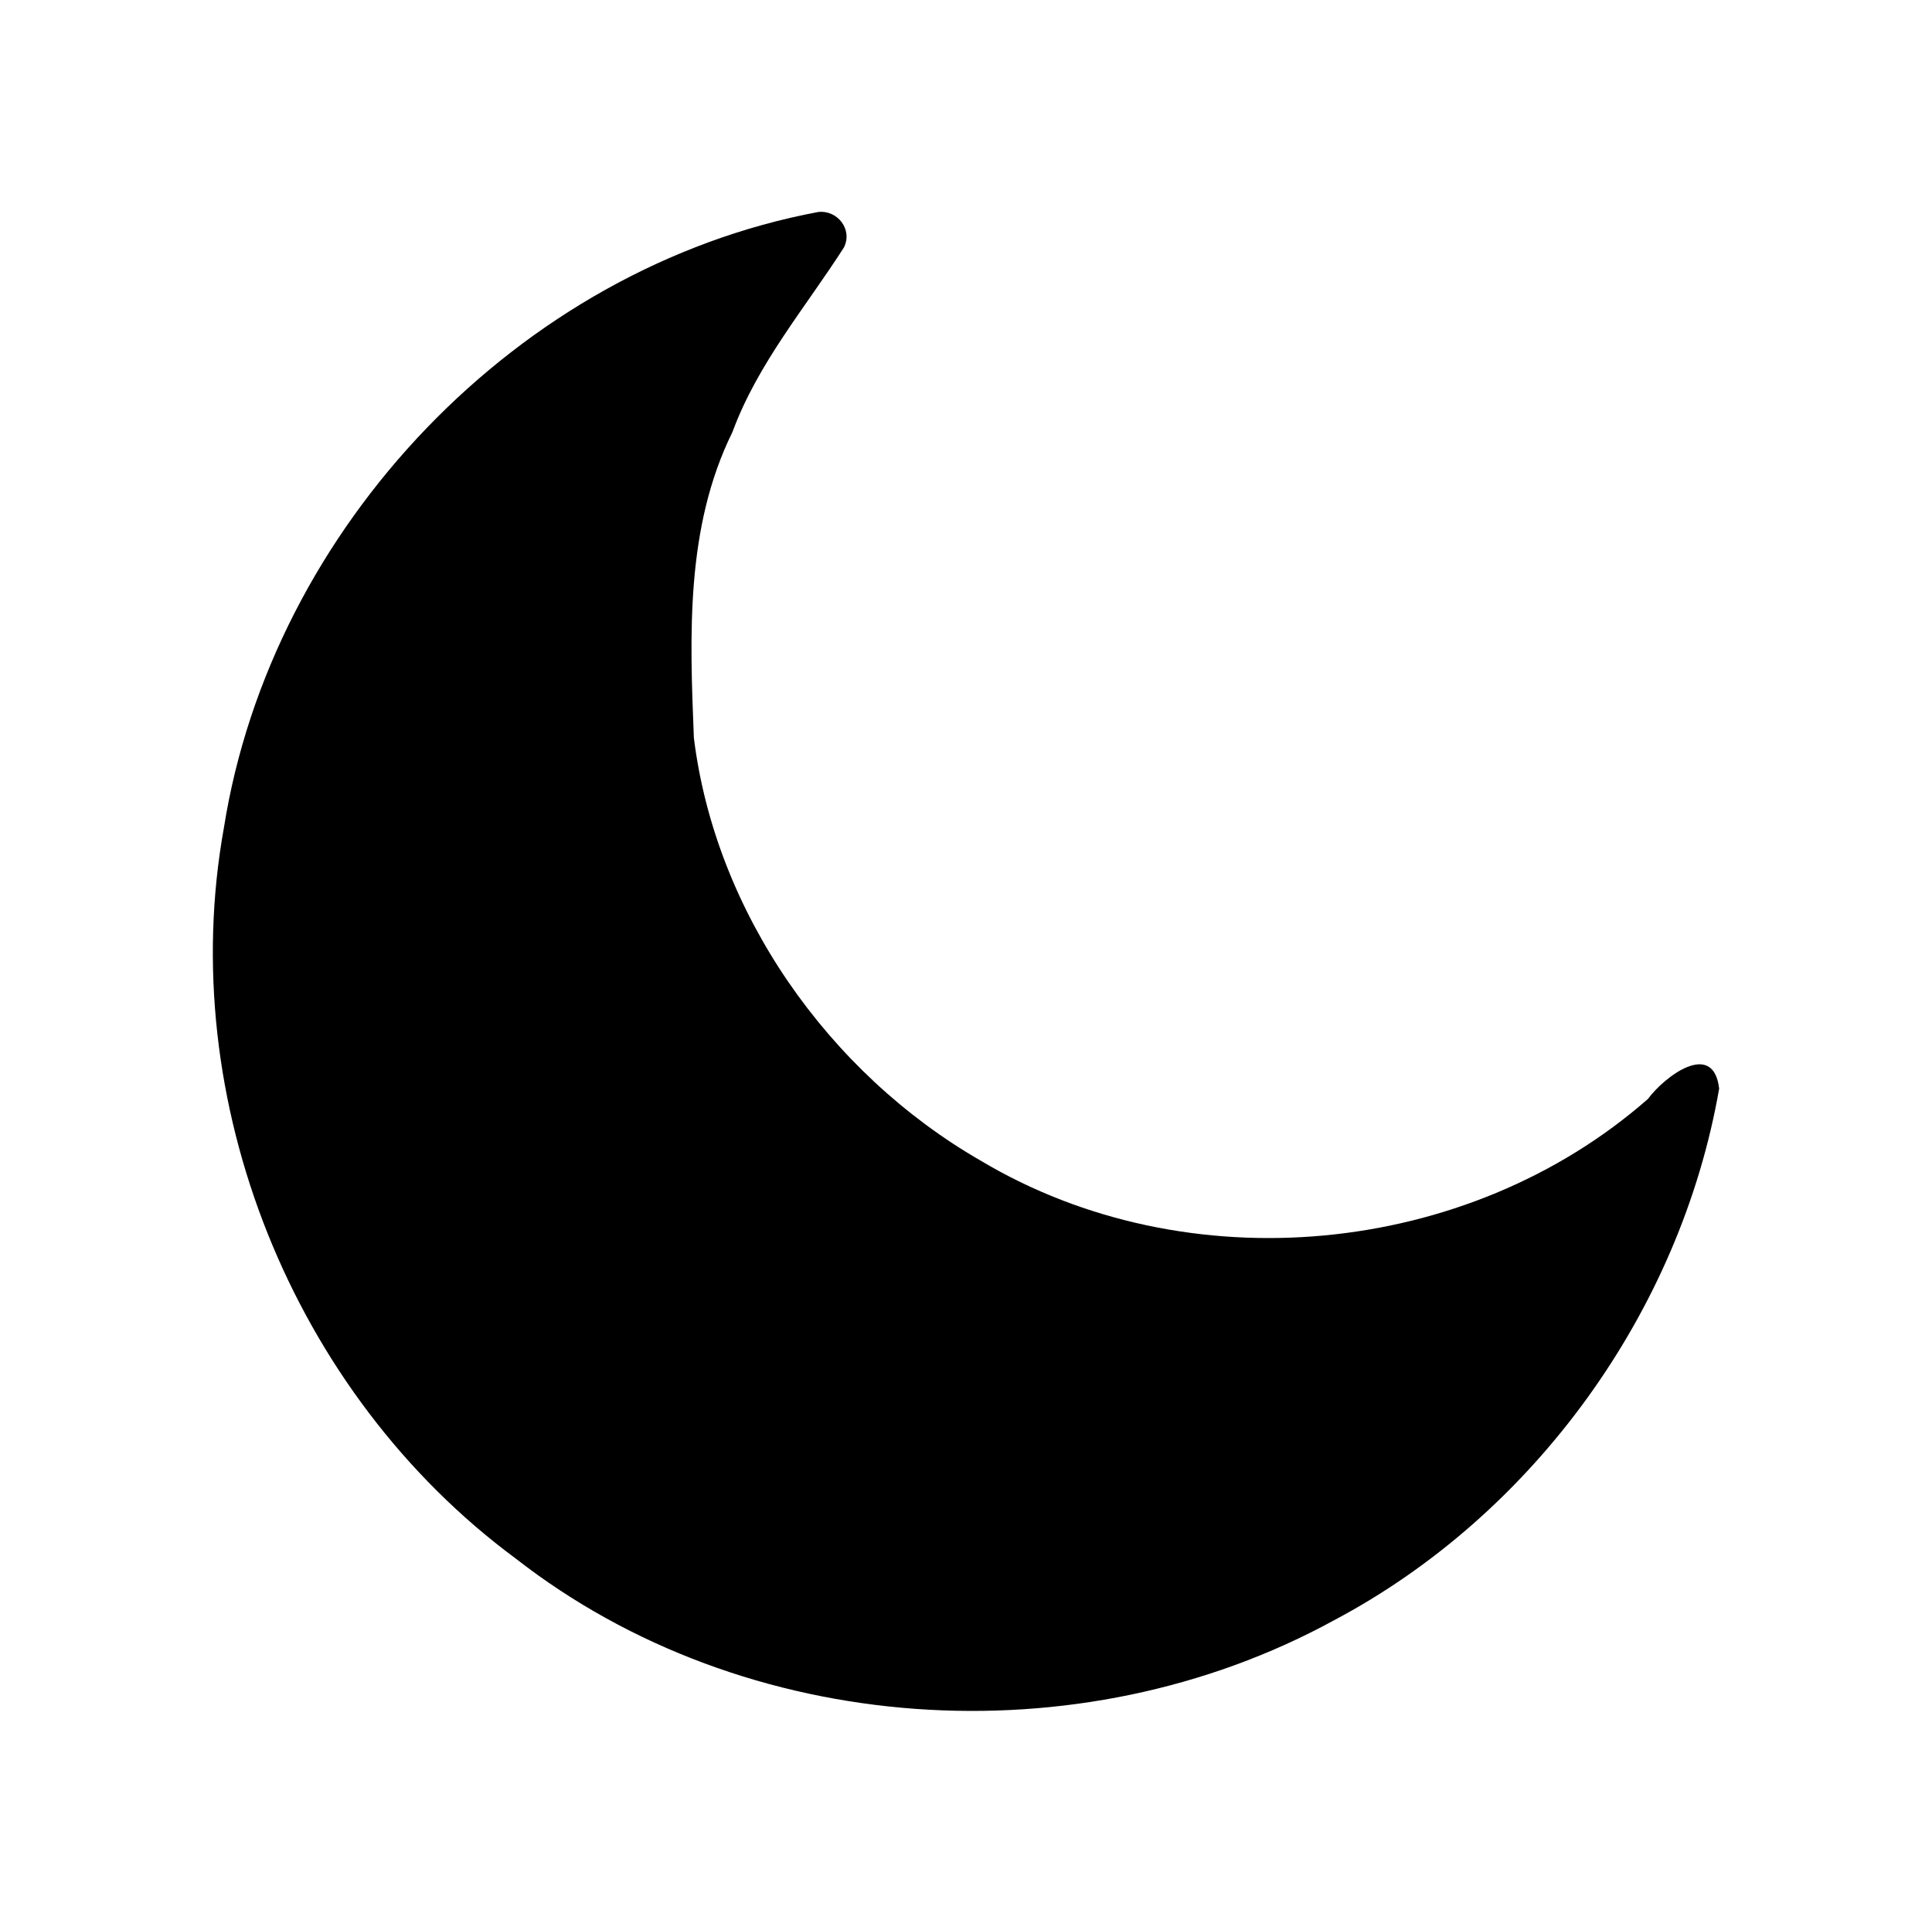
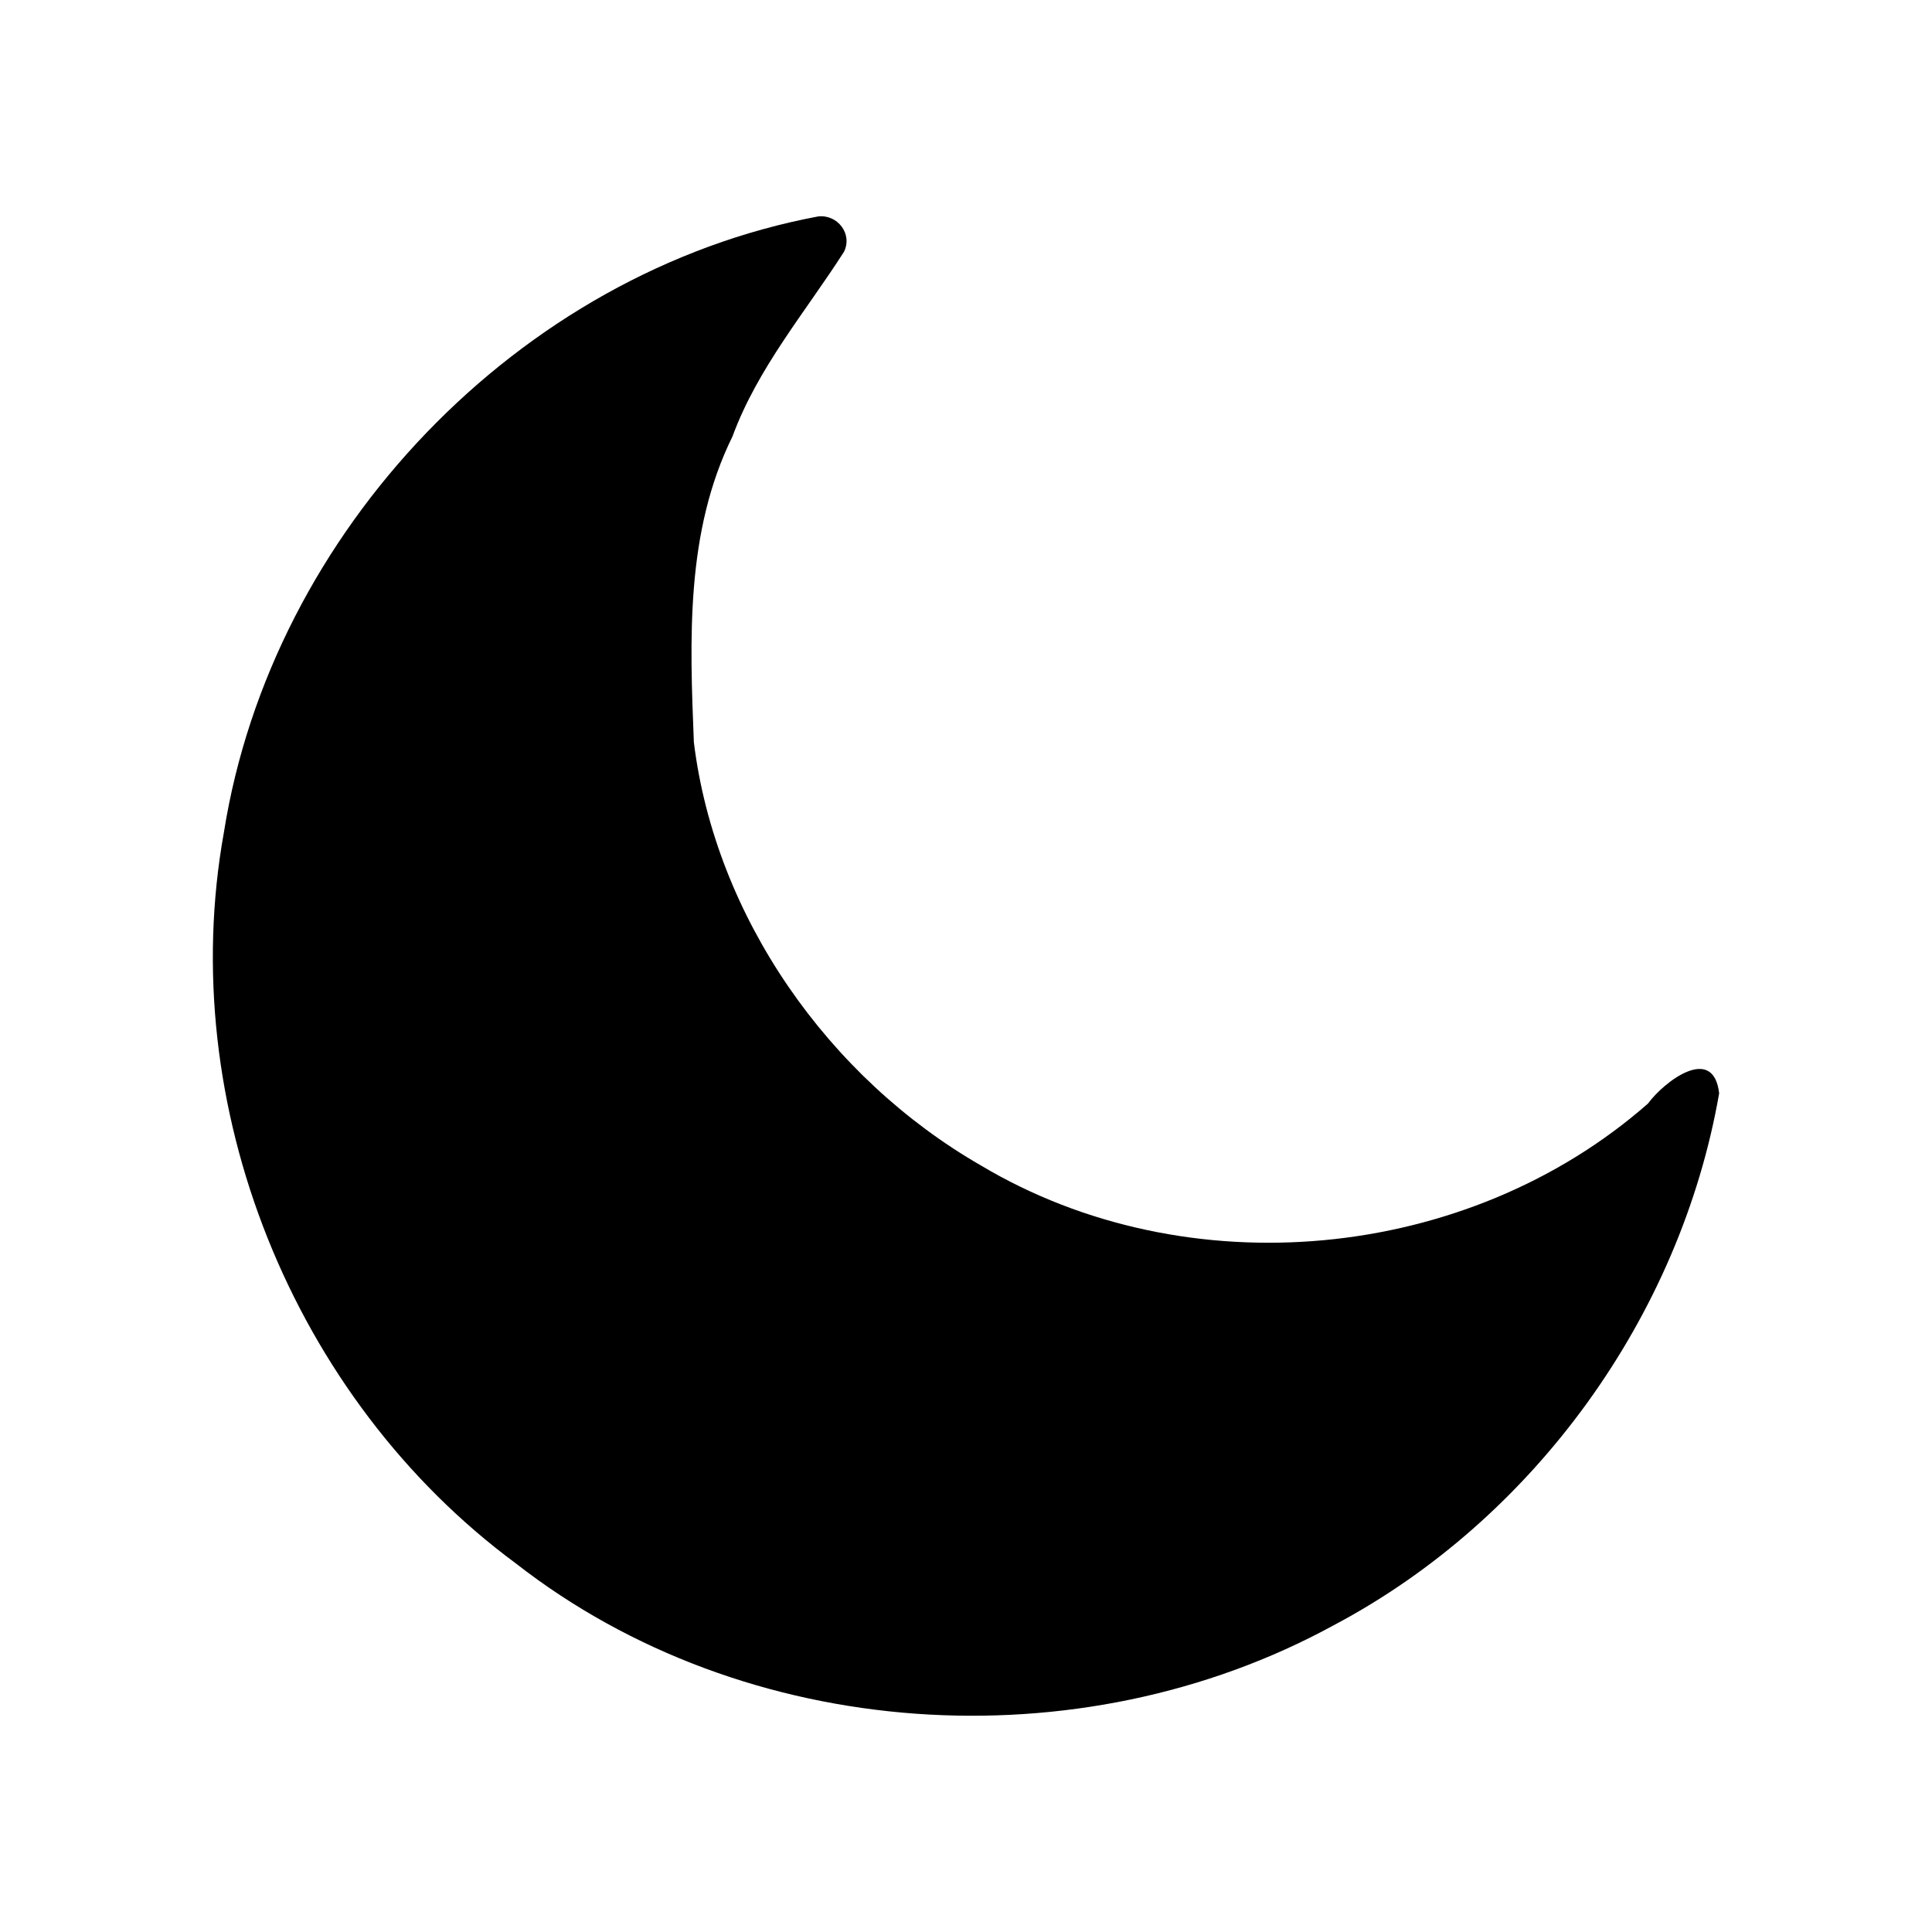
- <svg xmlns="http://www.w3.org/2000/svg" width="450" height="447.962" viewBox="0 0 450 447.962">
-   <g transform="matrix(1.121798,0,0,1.121798,-349.3608,-350.3798)">
-     <path d="m 481.338,356.361 c -62.224,11.654 -113.52,65.436 -123.413,127.851 -10.232,56.723 14.28,117.59 60.581,151.809 47.679,37.229 117.012,41.742 169.846,12.857 41.579,-22.004 71.975,-64.161 80.026,-110.451 -1.2,-10.27 -11.413,-2.448 -14.784,2.141 -37.593,32.994 -95.744,38.356 -138.498,12.849 -31.7,-18.246 -55.118,-51.608 -59.599,-87.855 -0.848,-21.328 -1.757,-43.696 8.015,-63.505 5.234,-14.221 15.117,-25.791 23.144,-38.331 1.854,-3.714 -1.311,-7.791 -5.318,-7.364 z" />
+ <svg xmlns="http://www.w3.org/2000/svg" width="450" height="450" viewBox="0 0 450 450" version="1.1" id="svg1">
+   <defs id="defs1" />
+   <g transform="matrix(1.121798,0,0,1.121798,-349.3608,-349.3608)" id="g1">
+     <path d="m 481.338,356.361 c -62.224,11.654 -113.52,65.436 -123.413,127.851 -10.232,56.723 14.28,117.59 60.581,151.809 47.679,37.229 117.012,41.742 169.846,12.857 41.579,-22.004 71.975,-64.161 80.026,-110.451 -1.2,-10.27 -11.413,-2.448 -14.784,2.141 -37.593,32.994 -95.744,38.356 -138.498,12.849 -31.7,-18.246 -55.118,-51.608 -59.599,-87.855 -0.848,-21.328 -1.757,-43.696 8.015,-63.505 5.234,-14.221 15.117,-25.791 23.144,-38.331 1.854,-3.714 -1.311,-7.791 -5.318,-7.364 z" id="path1" />
  </g>
</svg>
